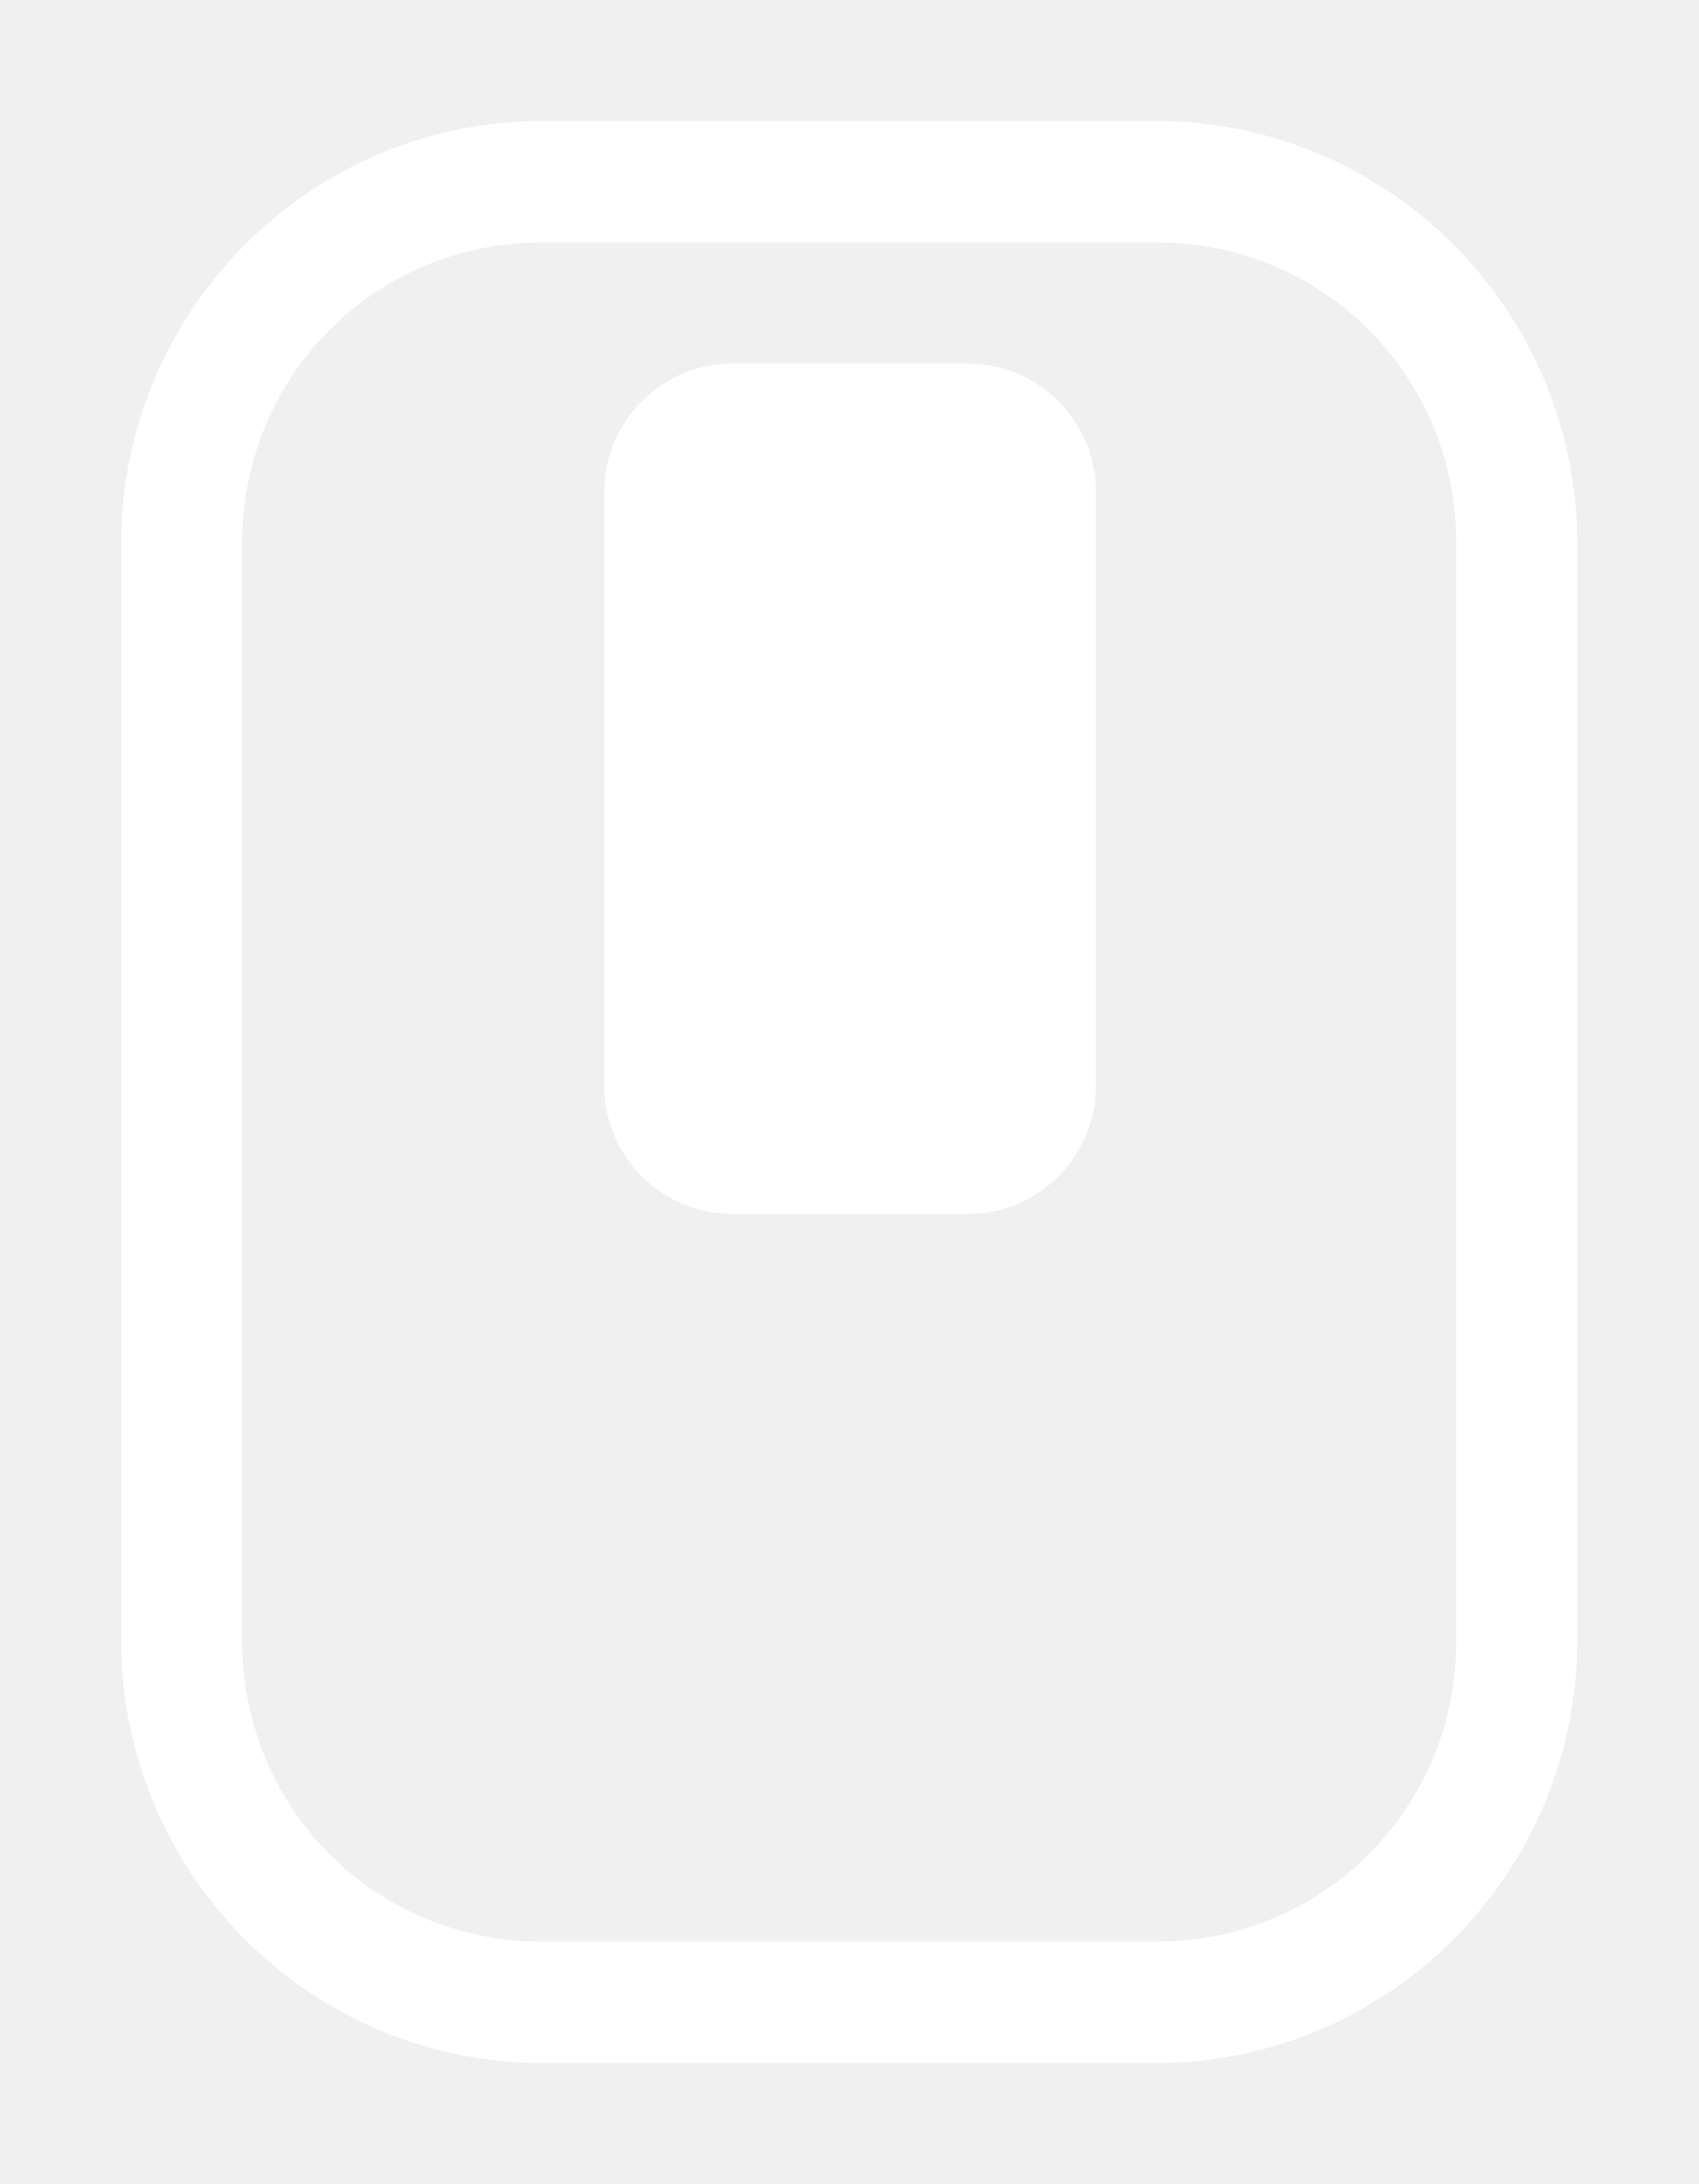
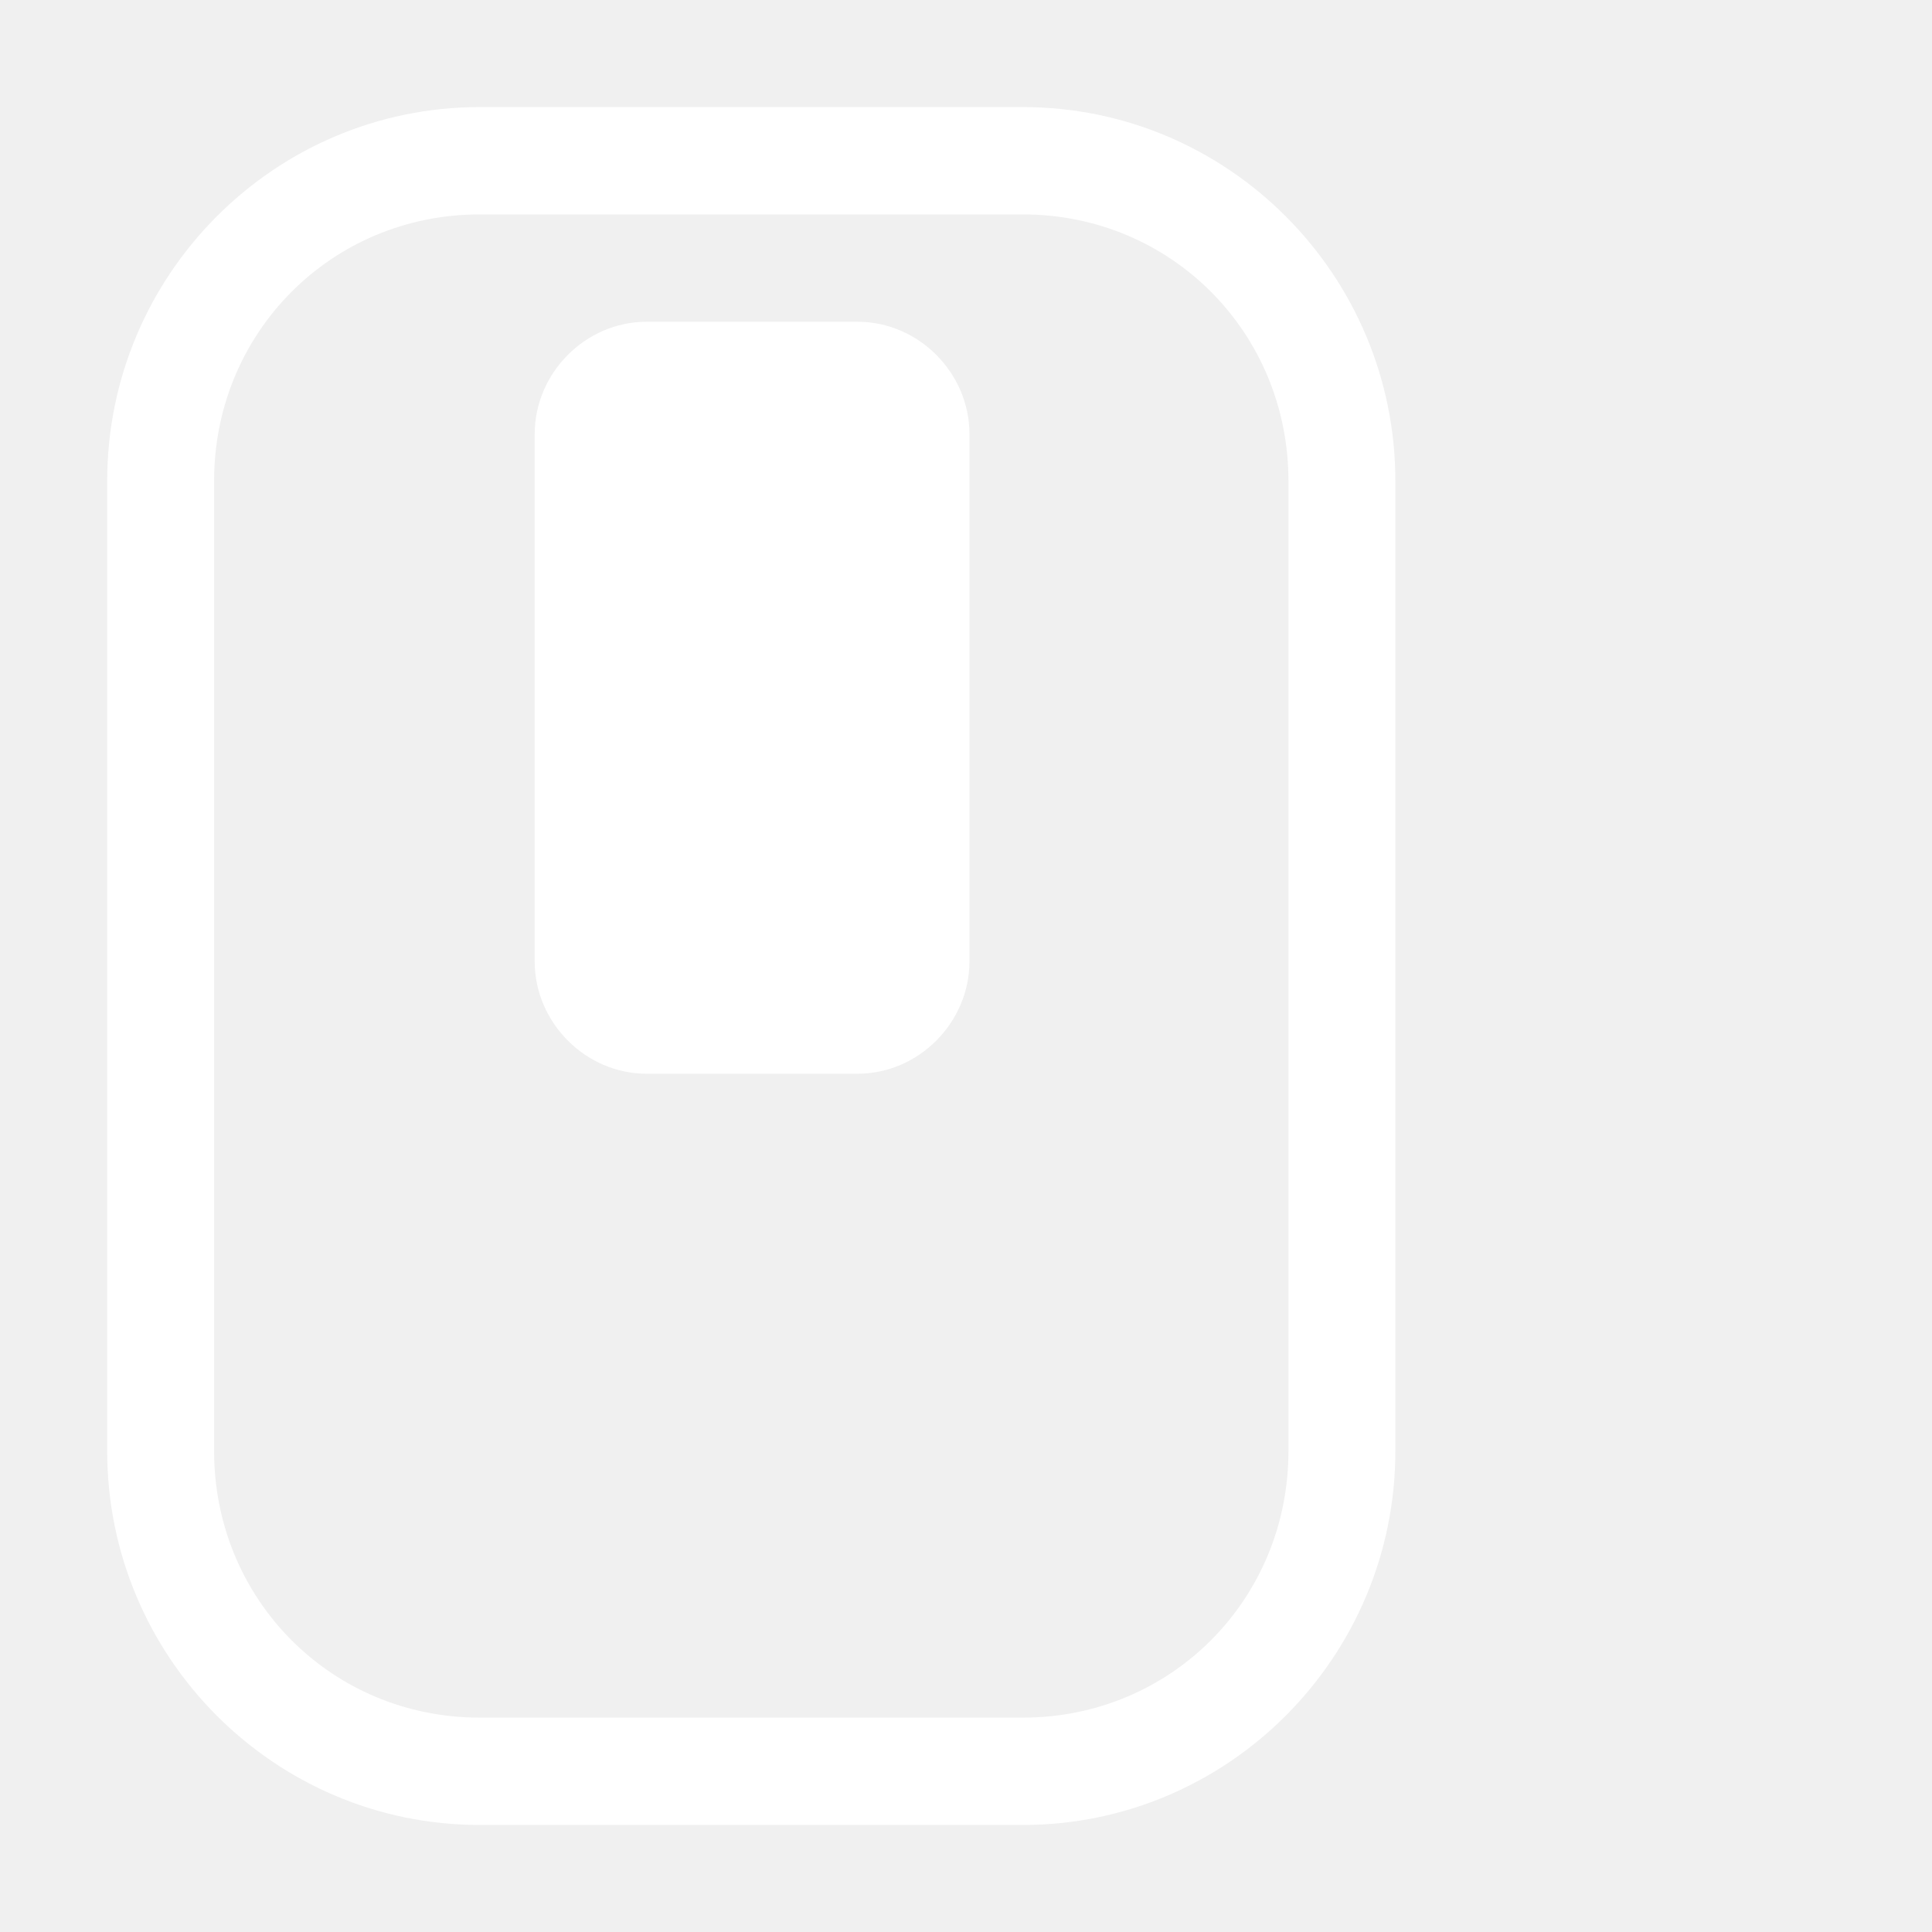
- <svg xmlns="http://www.w3.org/2000/svg" height="1800" viewBox="0 0 1400 1800" width="1400">
-   <g fill="#fff">
-     <path d="m31.484 450.995c-1.921 0-3.484 1.563-3.484 3.484v9.037c0 1.921 1.563 3.484 3.484 3.484h5.082c1.921 0 3.484-1.563 3.484-3.484v-9.037c0-1.921-1.563-3.484-3.484-3.484zm0 1h5.082c1.385 0 2.484 1.1 2.484 2.484v9.037c0 1.385-1.1 2.484-2.484 2.484h-5.082c-1.385 0-2.484-1.1-2.484-2.484v-9.037c0-1.385 1.1-2.484 2.484-2.484zm1.562 1c-.571 0-1.047.476-1.047 1.047v4.912c0 .571.476 1.047 1.047 1.047h1.973c.571 0 1.047-.476 1.047-1.047v-4.912c0-.571-.476-1.047-1.047-1.047z" transform="matrix(99.59824 0 0 100 -2688.885 -44999.729)" />
+ <svg xmlns="http://www.w3.org/2000/svg" id="svg1" height="1800" viewBox="0 0 1800 1800" width="1800">
+   <g id="g1" fill="#fff">
+     <path id="path1" d="m31.484 450.995c-1.921 0-3.484 1.563-3.484 3.484v9.037c0 1.921 1.563 3.484 3.484 3.484h5.082c1.921 0 3.484-1.563 3.484-3.484v-9.037c0-1.921-1.563-3.484-3.484-3.484zm0 1h5.082c1.385 0 2.484 1.1 2.484 2.484v9.037c0 1.385-1.1 2.484-2.484 2.484h-5.082c-1.385 0-2.484-1.1-2.484-2.484v-9.037c0-1.385 1.1-2.484 2.484-2.484zm1.562 1c-.571 0-1.047.476-1.047 1.047v4.912c0 .571.476 1.047 1.047 1.047h1.973c.571 0 1.047-.476 1.047-1.047v-4.912c0-.571-.476-1.047-1.047-1.047z" transform="matrix(99.59824 0 0 100 -2688.885 -44999.729)" />
  </g>
</svg>
